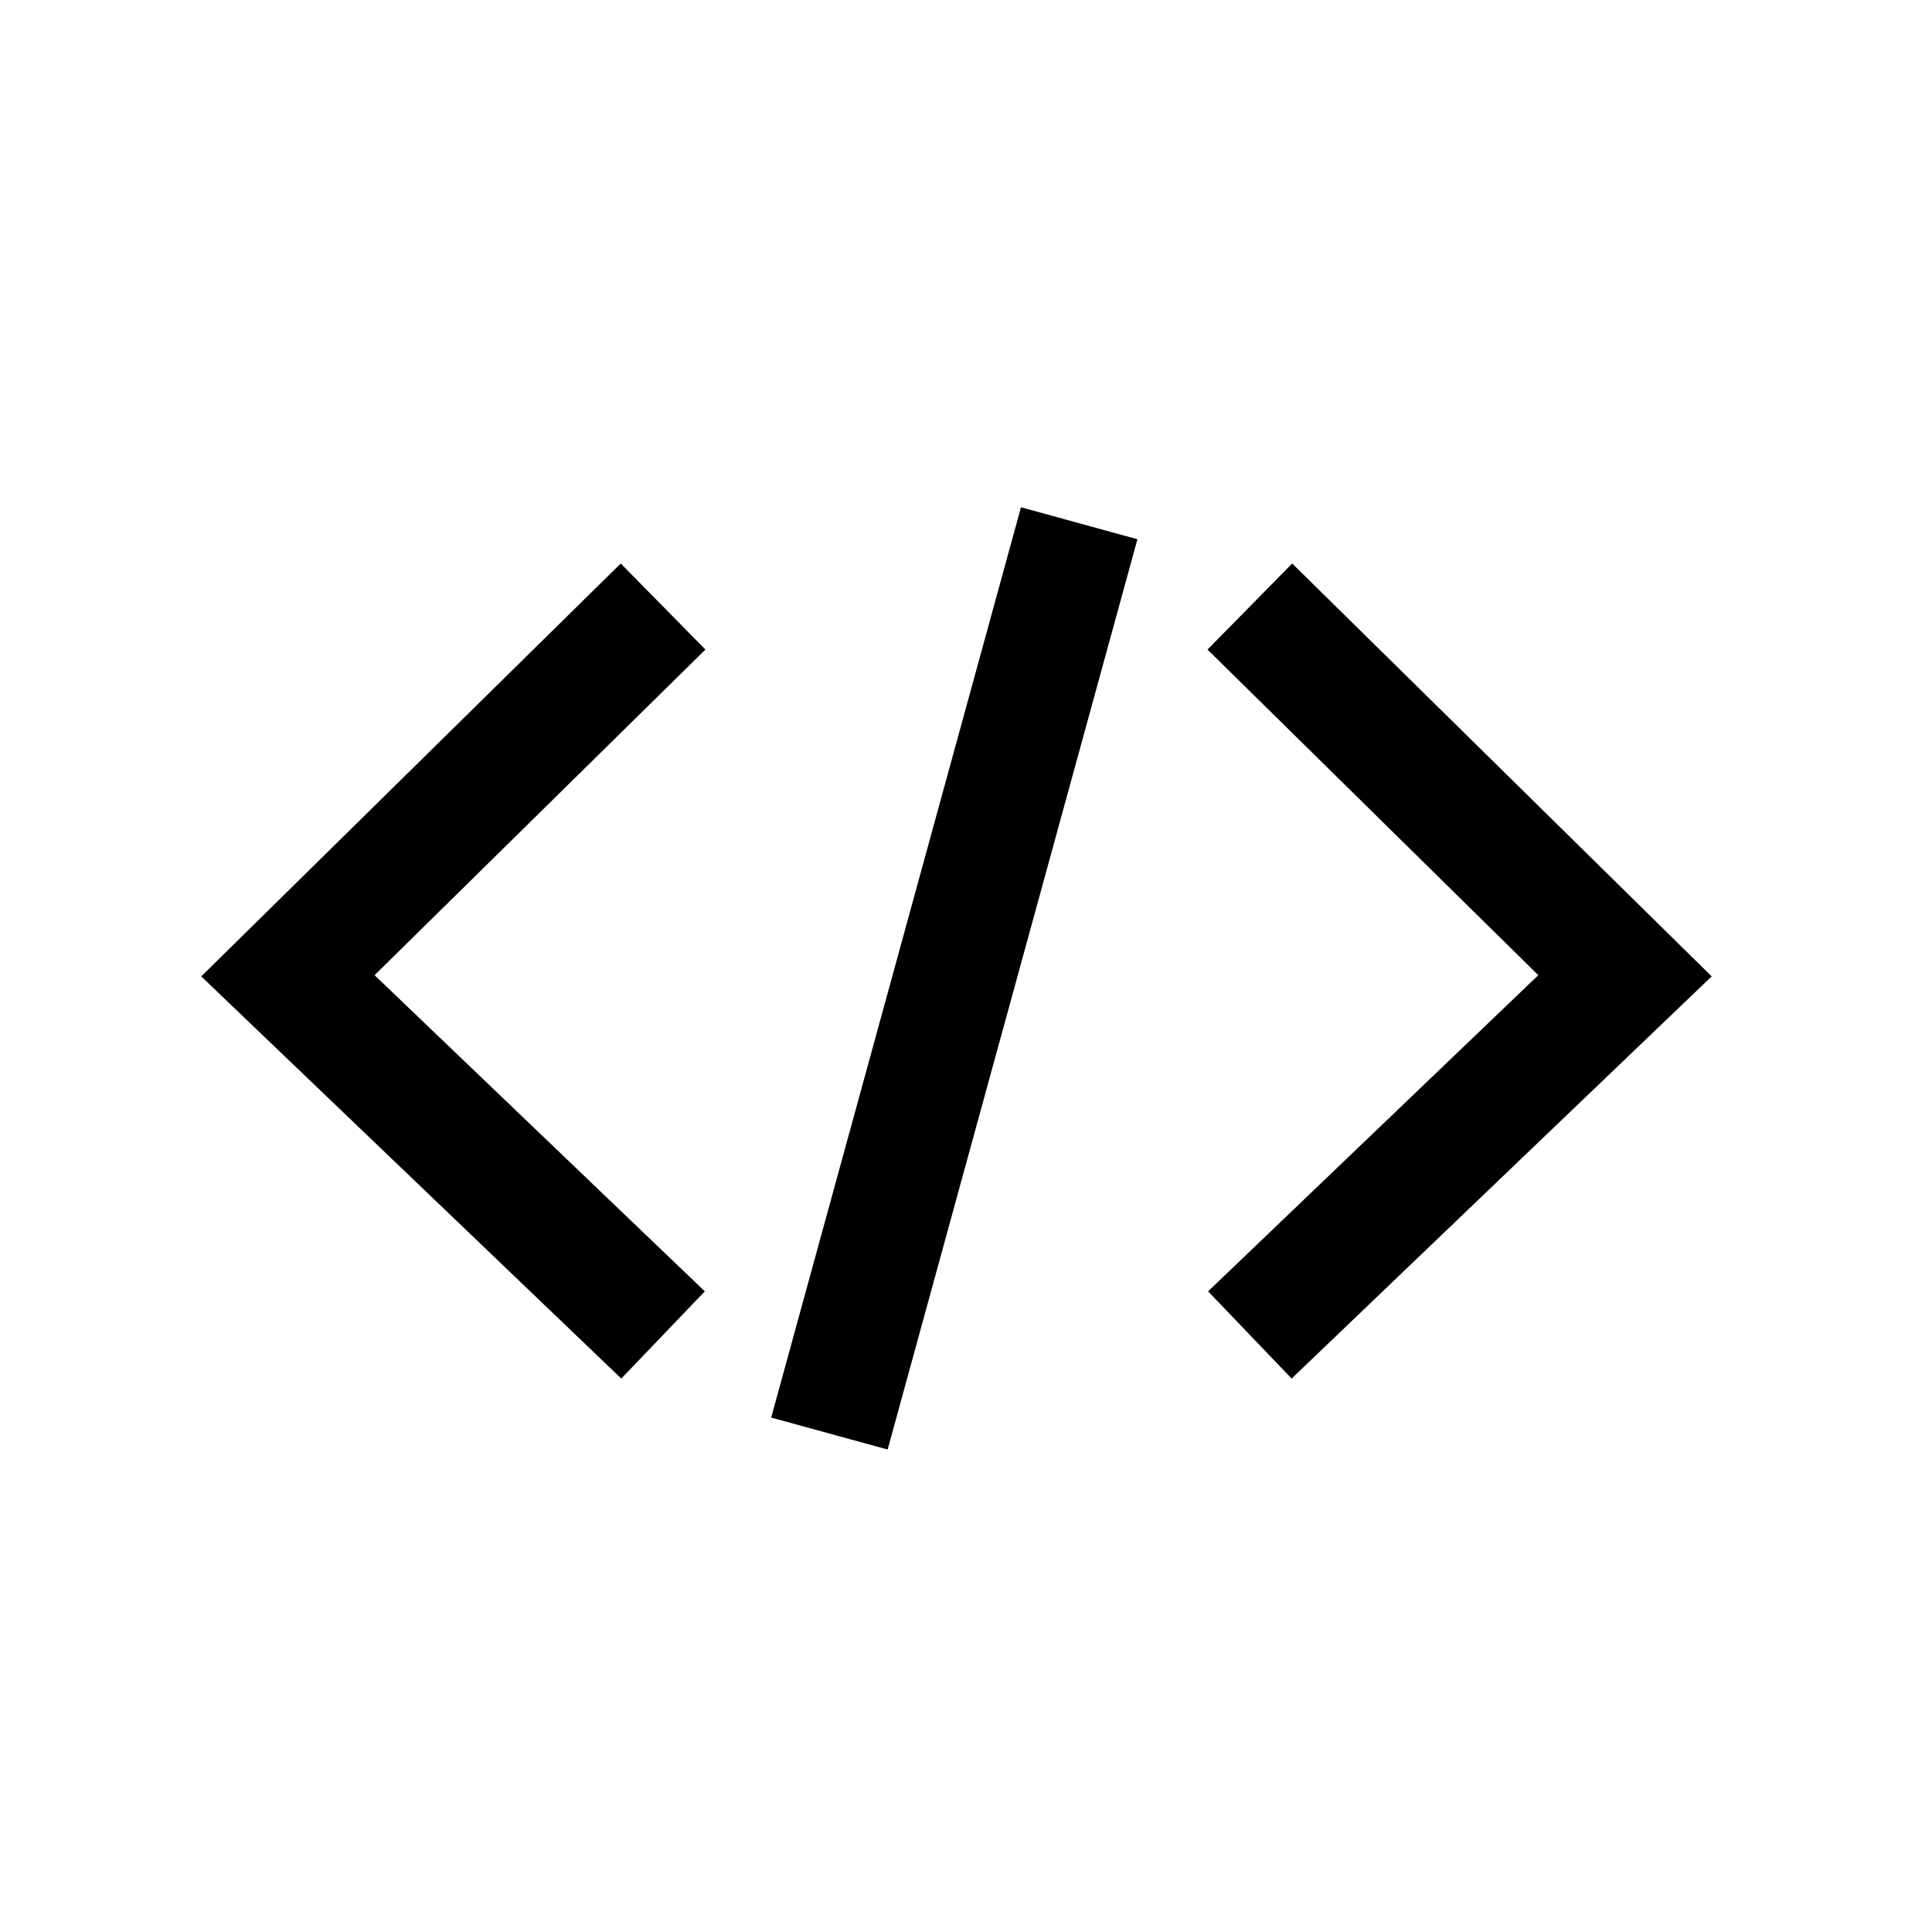
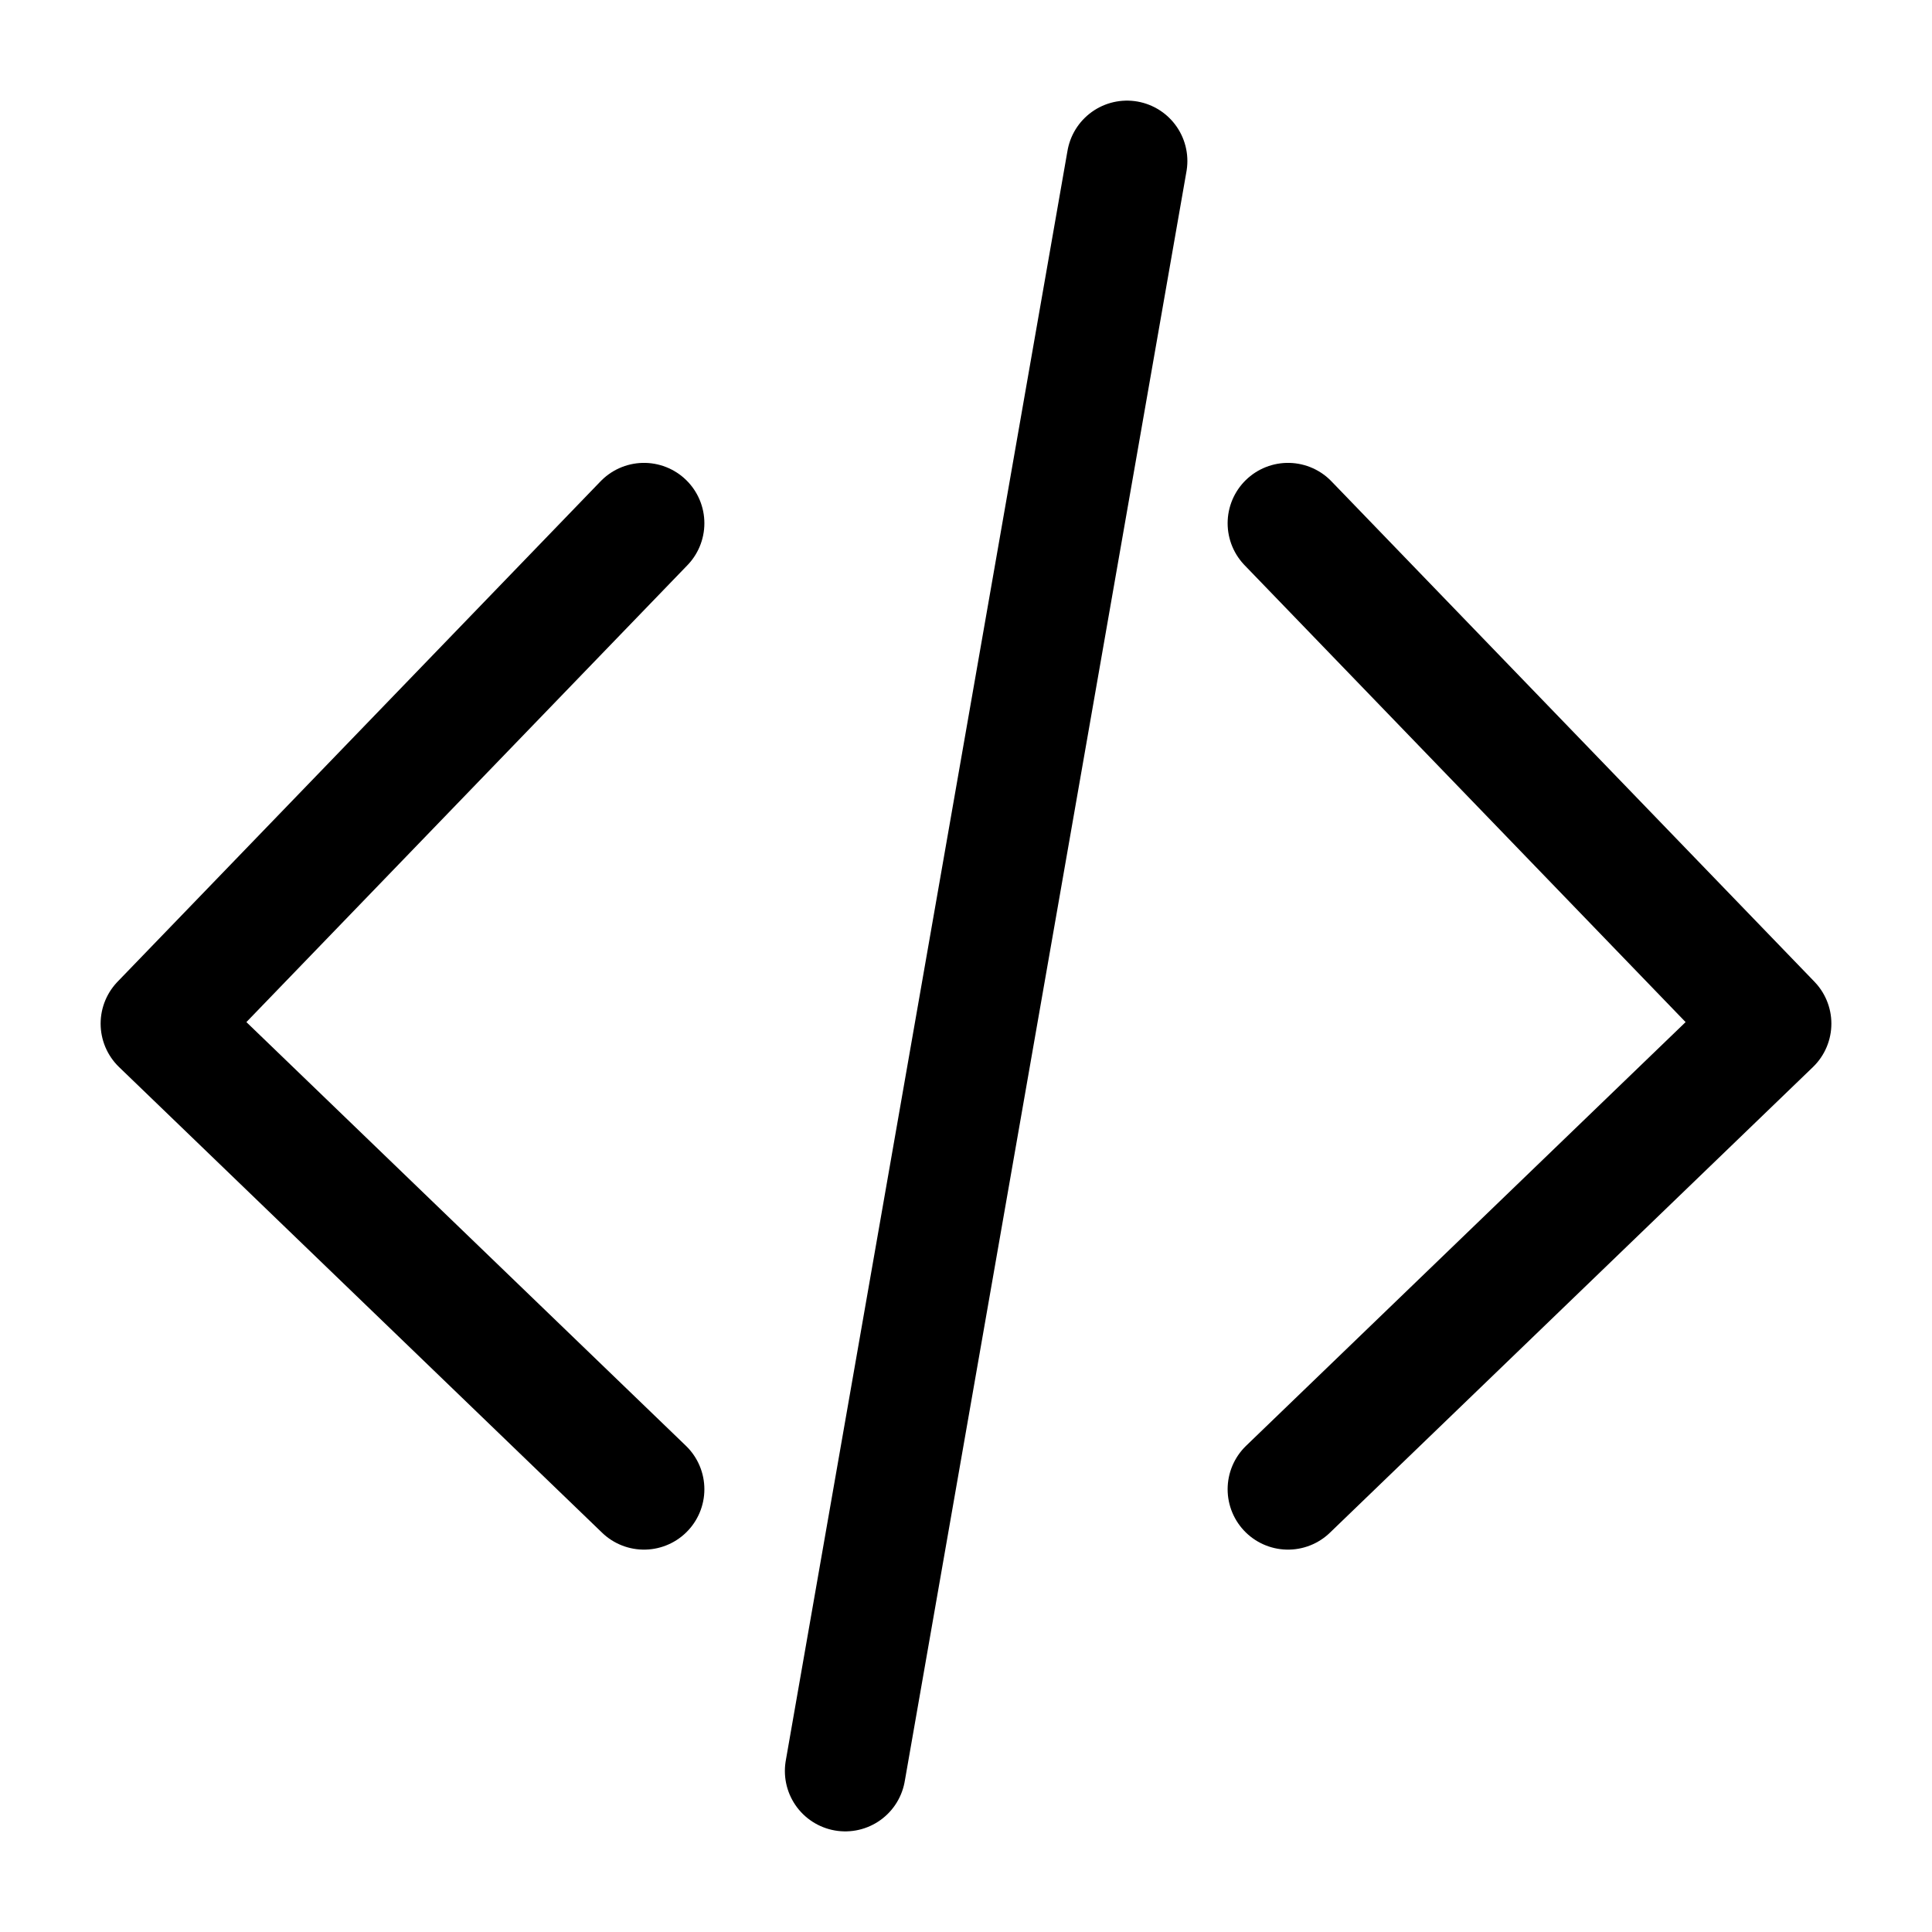
- <svg xmlns="http://www.w3.org/2000/svg" t="1653900818917" class="icon" viewBox="0 0 1024 1024" version="1.1" p-id="7571" width="200" height="200">
-   <path d="M541.141 268.864l61.717 16.939-132.395 482.475-61.717-16.939 132.395-482.475zM329.003 298.667l44.885 45.611-175.36 172.587 175.04 167.573-44.267 46.229L106.667 517.504 329.003 298.667z m355.883 0l222.336 218.837L684.587 730.667l-44.267-46.229 175.019-167.573L640 344.277 684.885 298.667z" p-id="7572" />
+ <svg xmlns="http://www.w3.org/2000/svg" width="24" height="24" viewBox="0 0 48 48" fill="none">
+   <path d="M16 13L4 25.432L16 37" stroke="currentColor" stroke-width="3" stroke-linecap="round" stroke-linejoin="round" />
+   <path d="M32 13L44 25.432L32 37" stroke="currentColor" stroke-width="3" stroke-linecap="round" stroke-linejoin="round" />
+   <path d="M28 4L21 44" stroke="currentColor" stroke-width="3" stroke-linecap="round" />
</svg>
